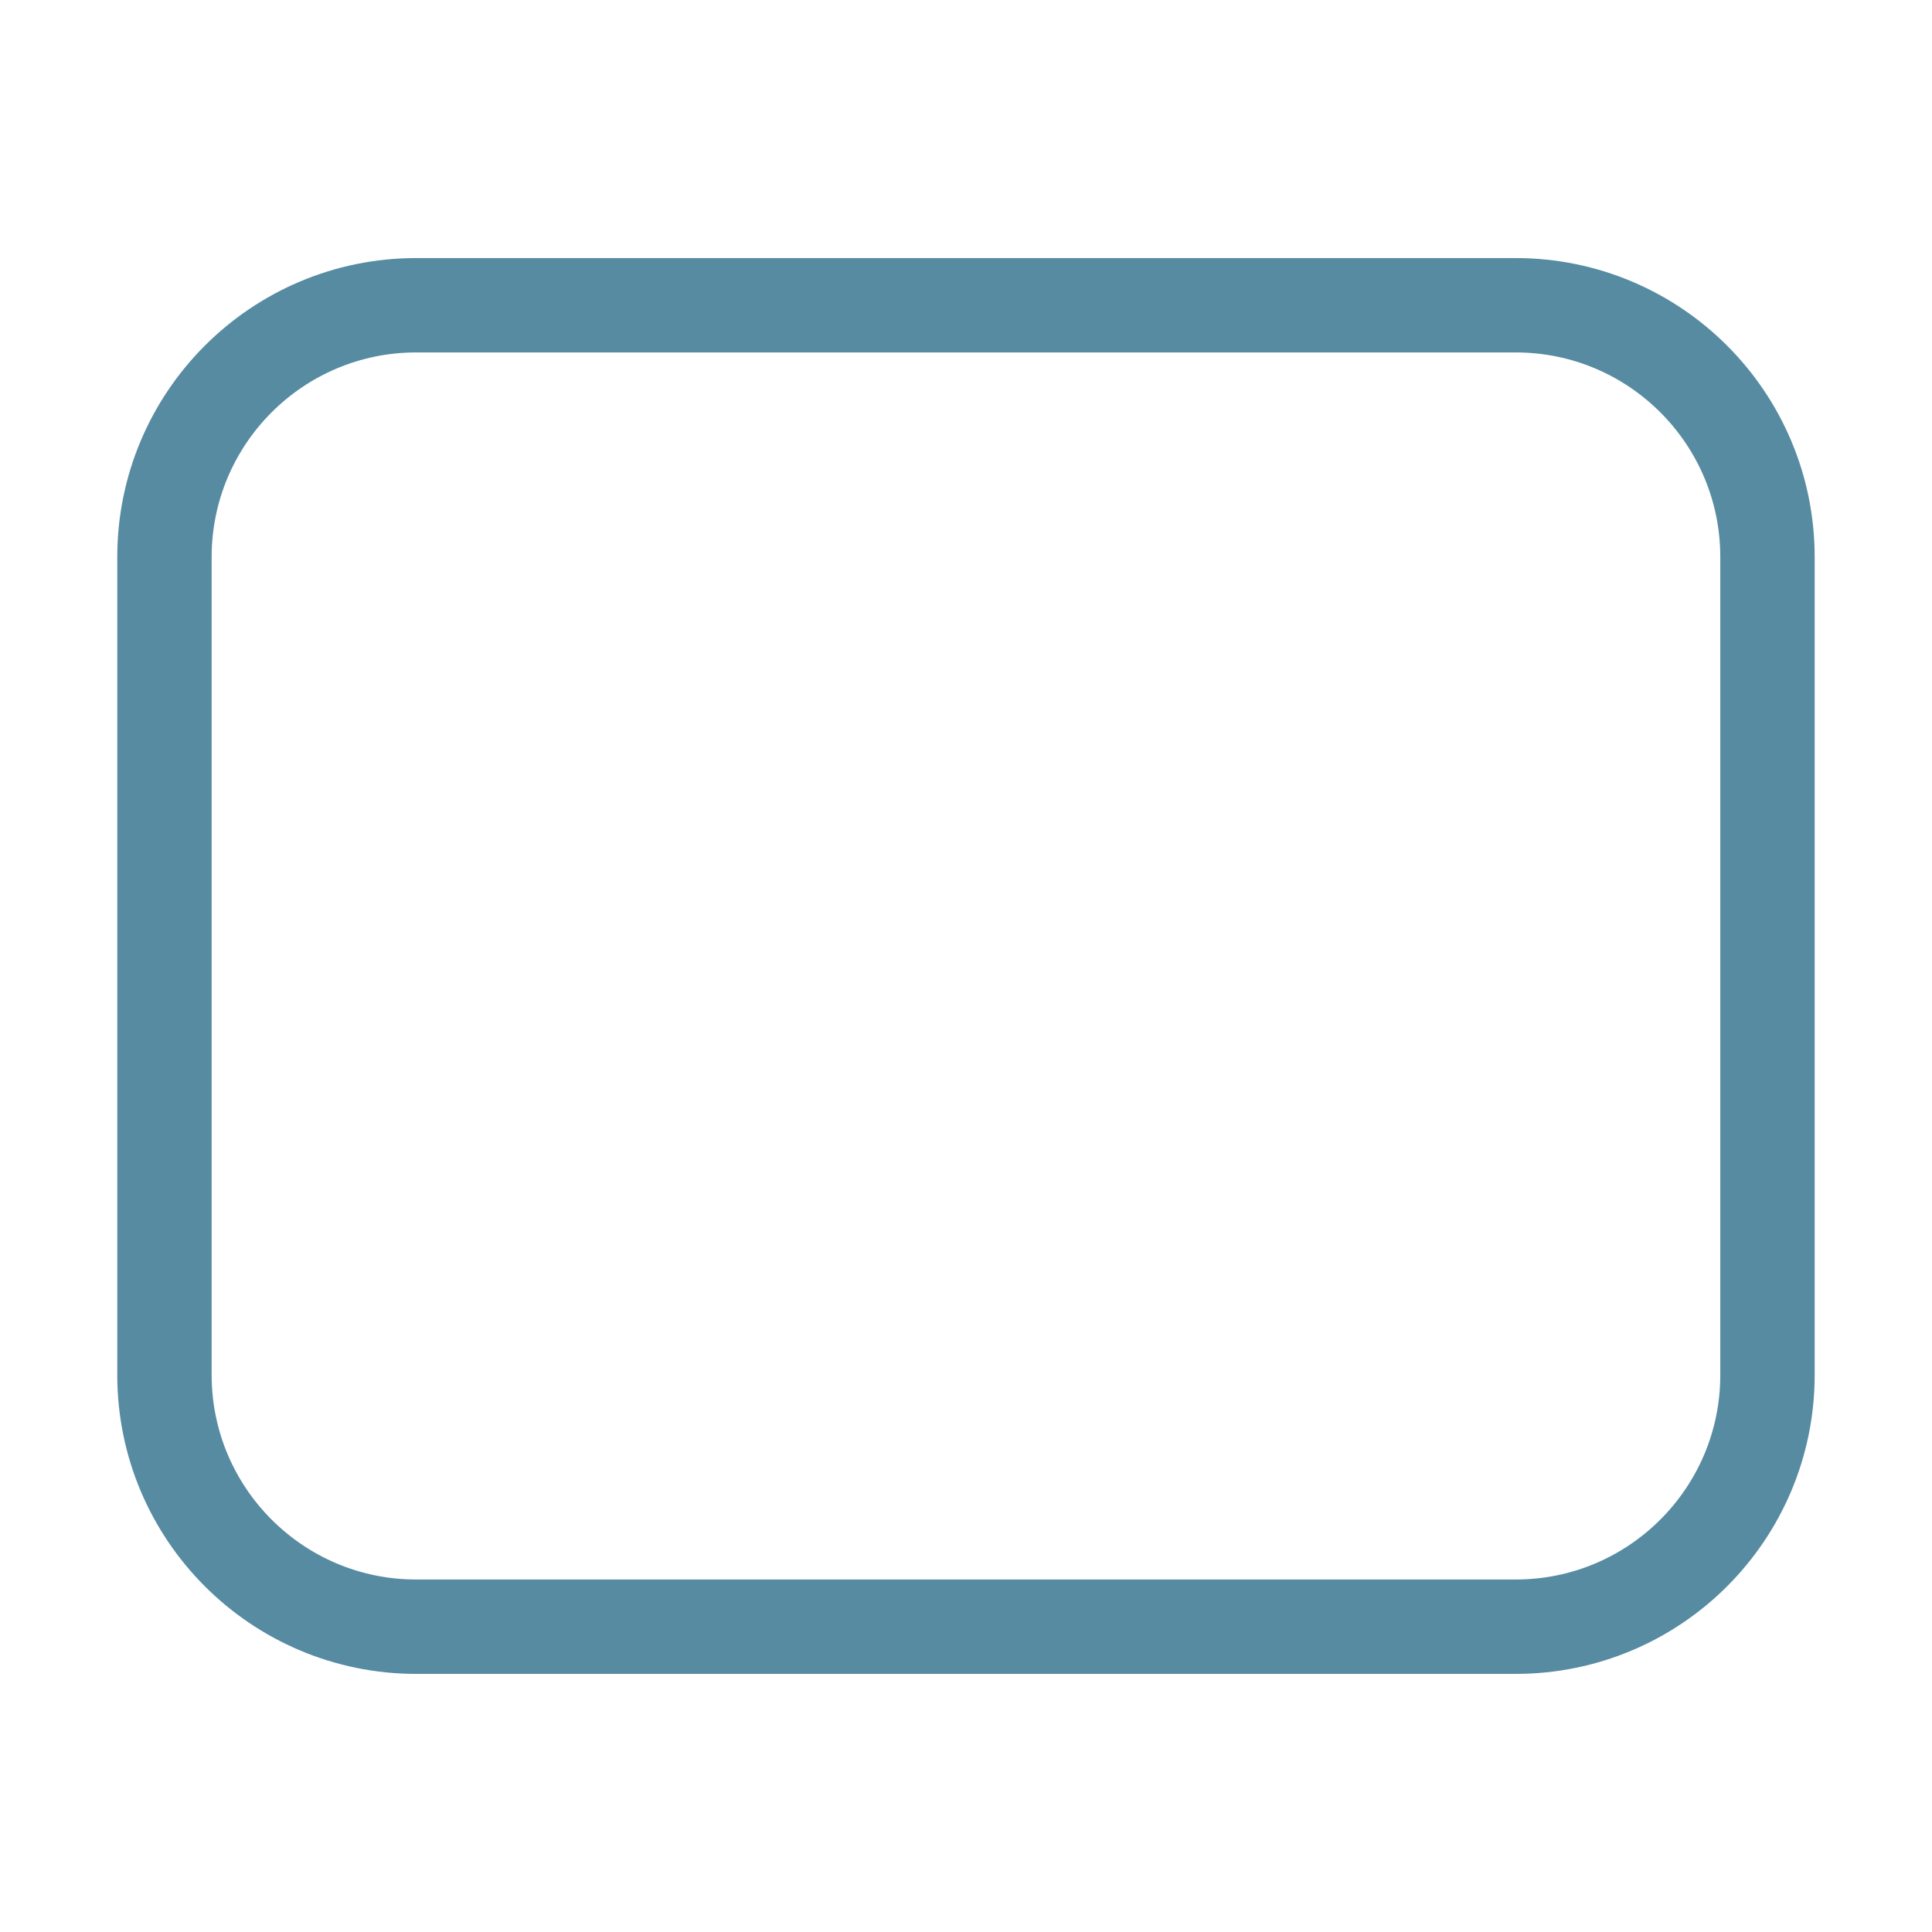
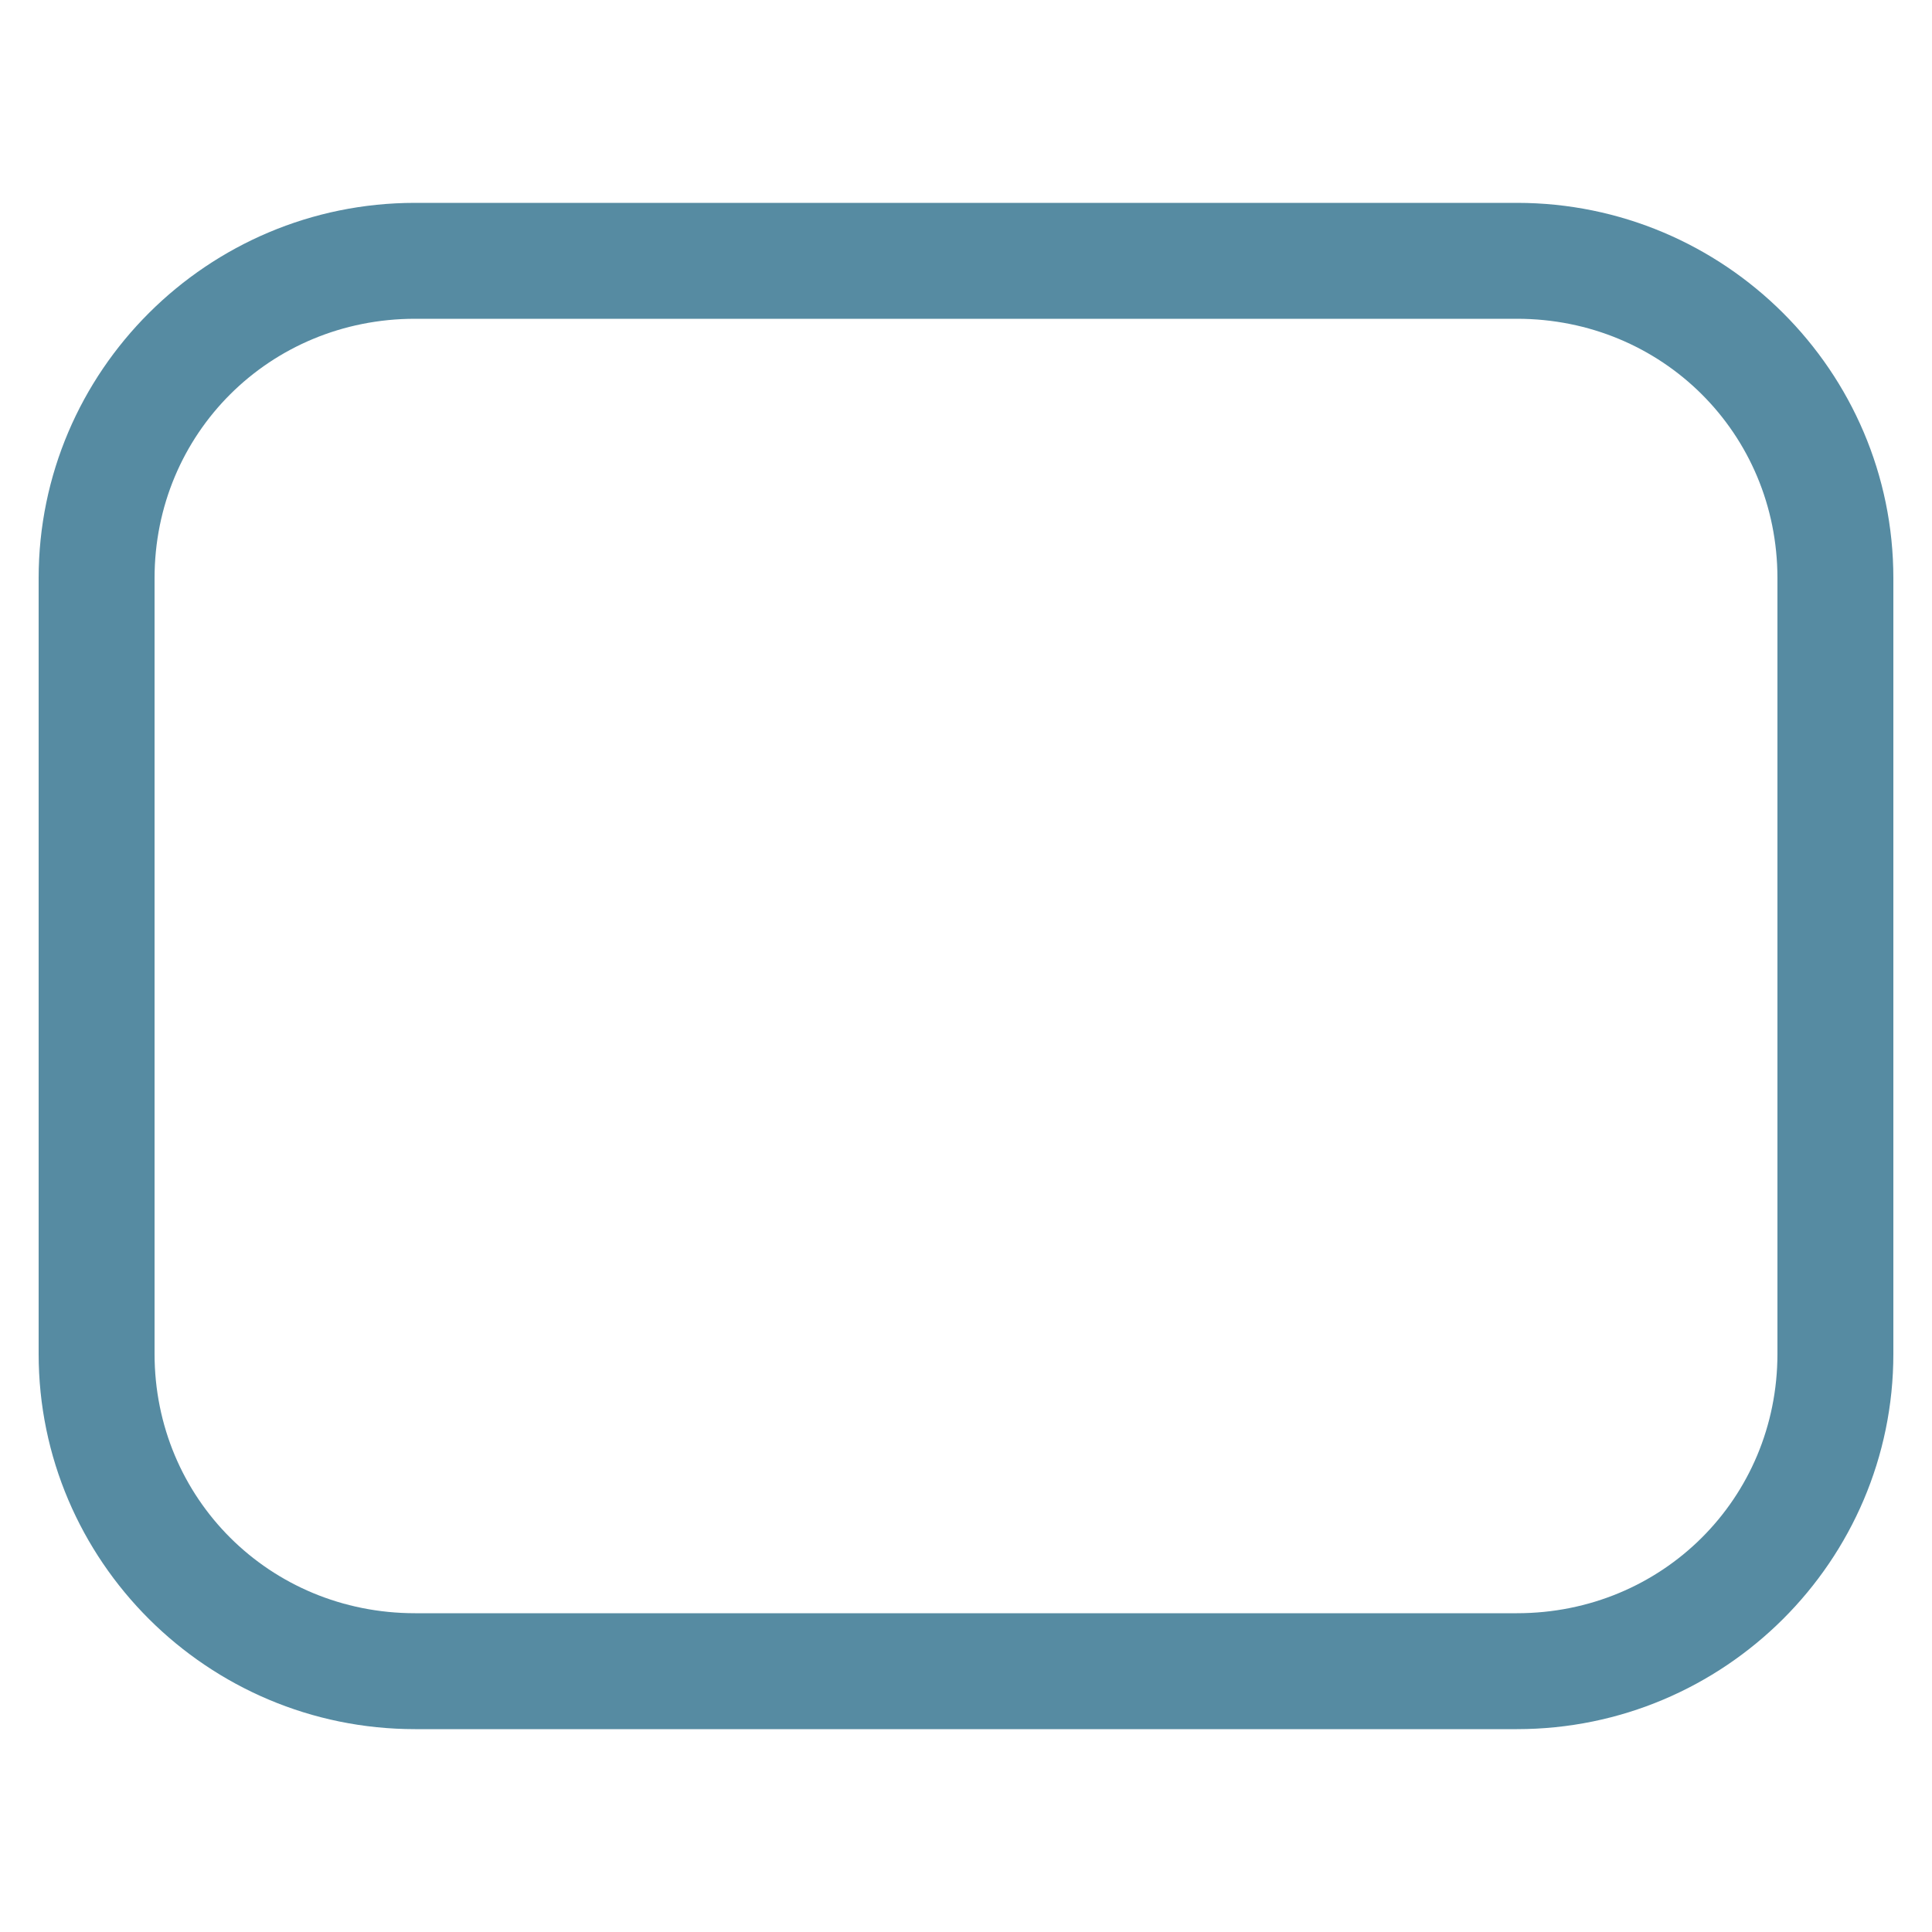
- <svg xmlns="http://www.w3.org/2000/svg" width="32" height="32" preserveAspectRatio="xMidYMid meet" viewBox="0 0 2048 2048" style="-ms-transform: rotate(360deg); -webkit-transform: rotate(360deg); transform: rotate(360deg);">
-   <rect width="17.563" height="14.478" x="1.23" y="1035.052" rx="2.759" fill="none" stroke="#568ba2" stroke-width="1.034" stroke-linecap="round" stroke-linejoin="round" transform="matrix(96.7529 0 0 96.7529 55.328 -99820.702)" />
-   <rect x="0" y="0" width="2048" height="2048" fill="rgba(0, 0, 0, 0)" />
+ <svg xmlns="http://www.w3.org/2000/svg" aria-hidden="true" focusable="false" width="32" height="32" style="-ms-transform: rotate(360deg); -webkit-transform: rotate(360deg); transform: rotate(360deg);" preserveAspectRatio="xMidYMid meet" viewBox="0 0 2000 2000">
+   <path d="M429.65 210C214.934 210 40 384.196 40 598.5v803c0 214.304 174.934 388.5 389.65 388.5h1140.7c214.716 0 389.65-174.196 389.65-388.5v-803c0-214.304-174.934-388.5-389.65-388.5H429.65zm0 120h1140.7C1720.887 330 1840 448.826 1840 598.5v803c0 149.674-119.113 268.5-269.65 268.5H429.65C279.113 1670 160 1551.174 160 1401.5v-803C160 448.826 279.113 330 429.65 330z" fill="#568ba2" />
+   <rect x="0" y="0" width="2000" height="2000" fill="rgba(0, 0, 0, 0)" />
</svg>
